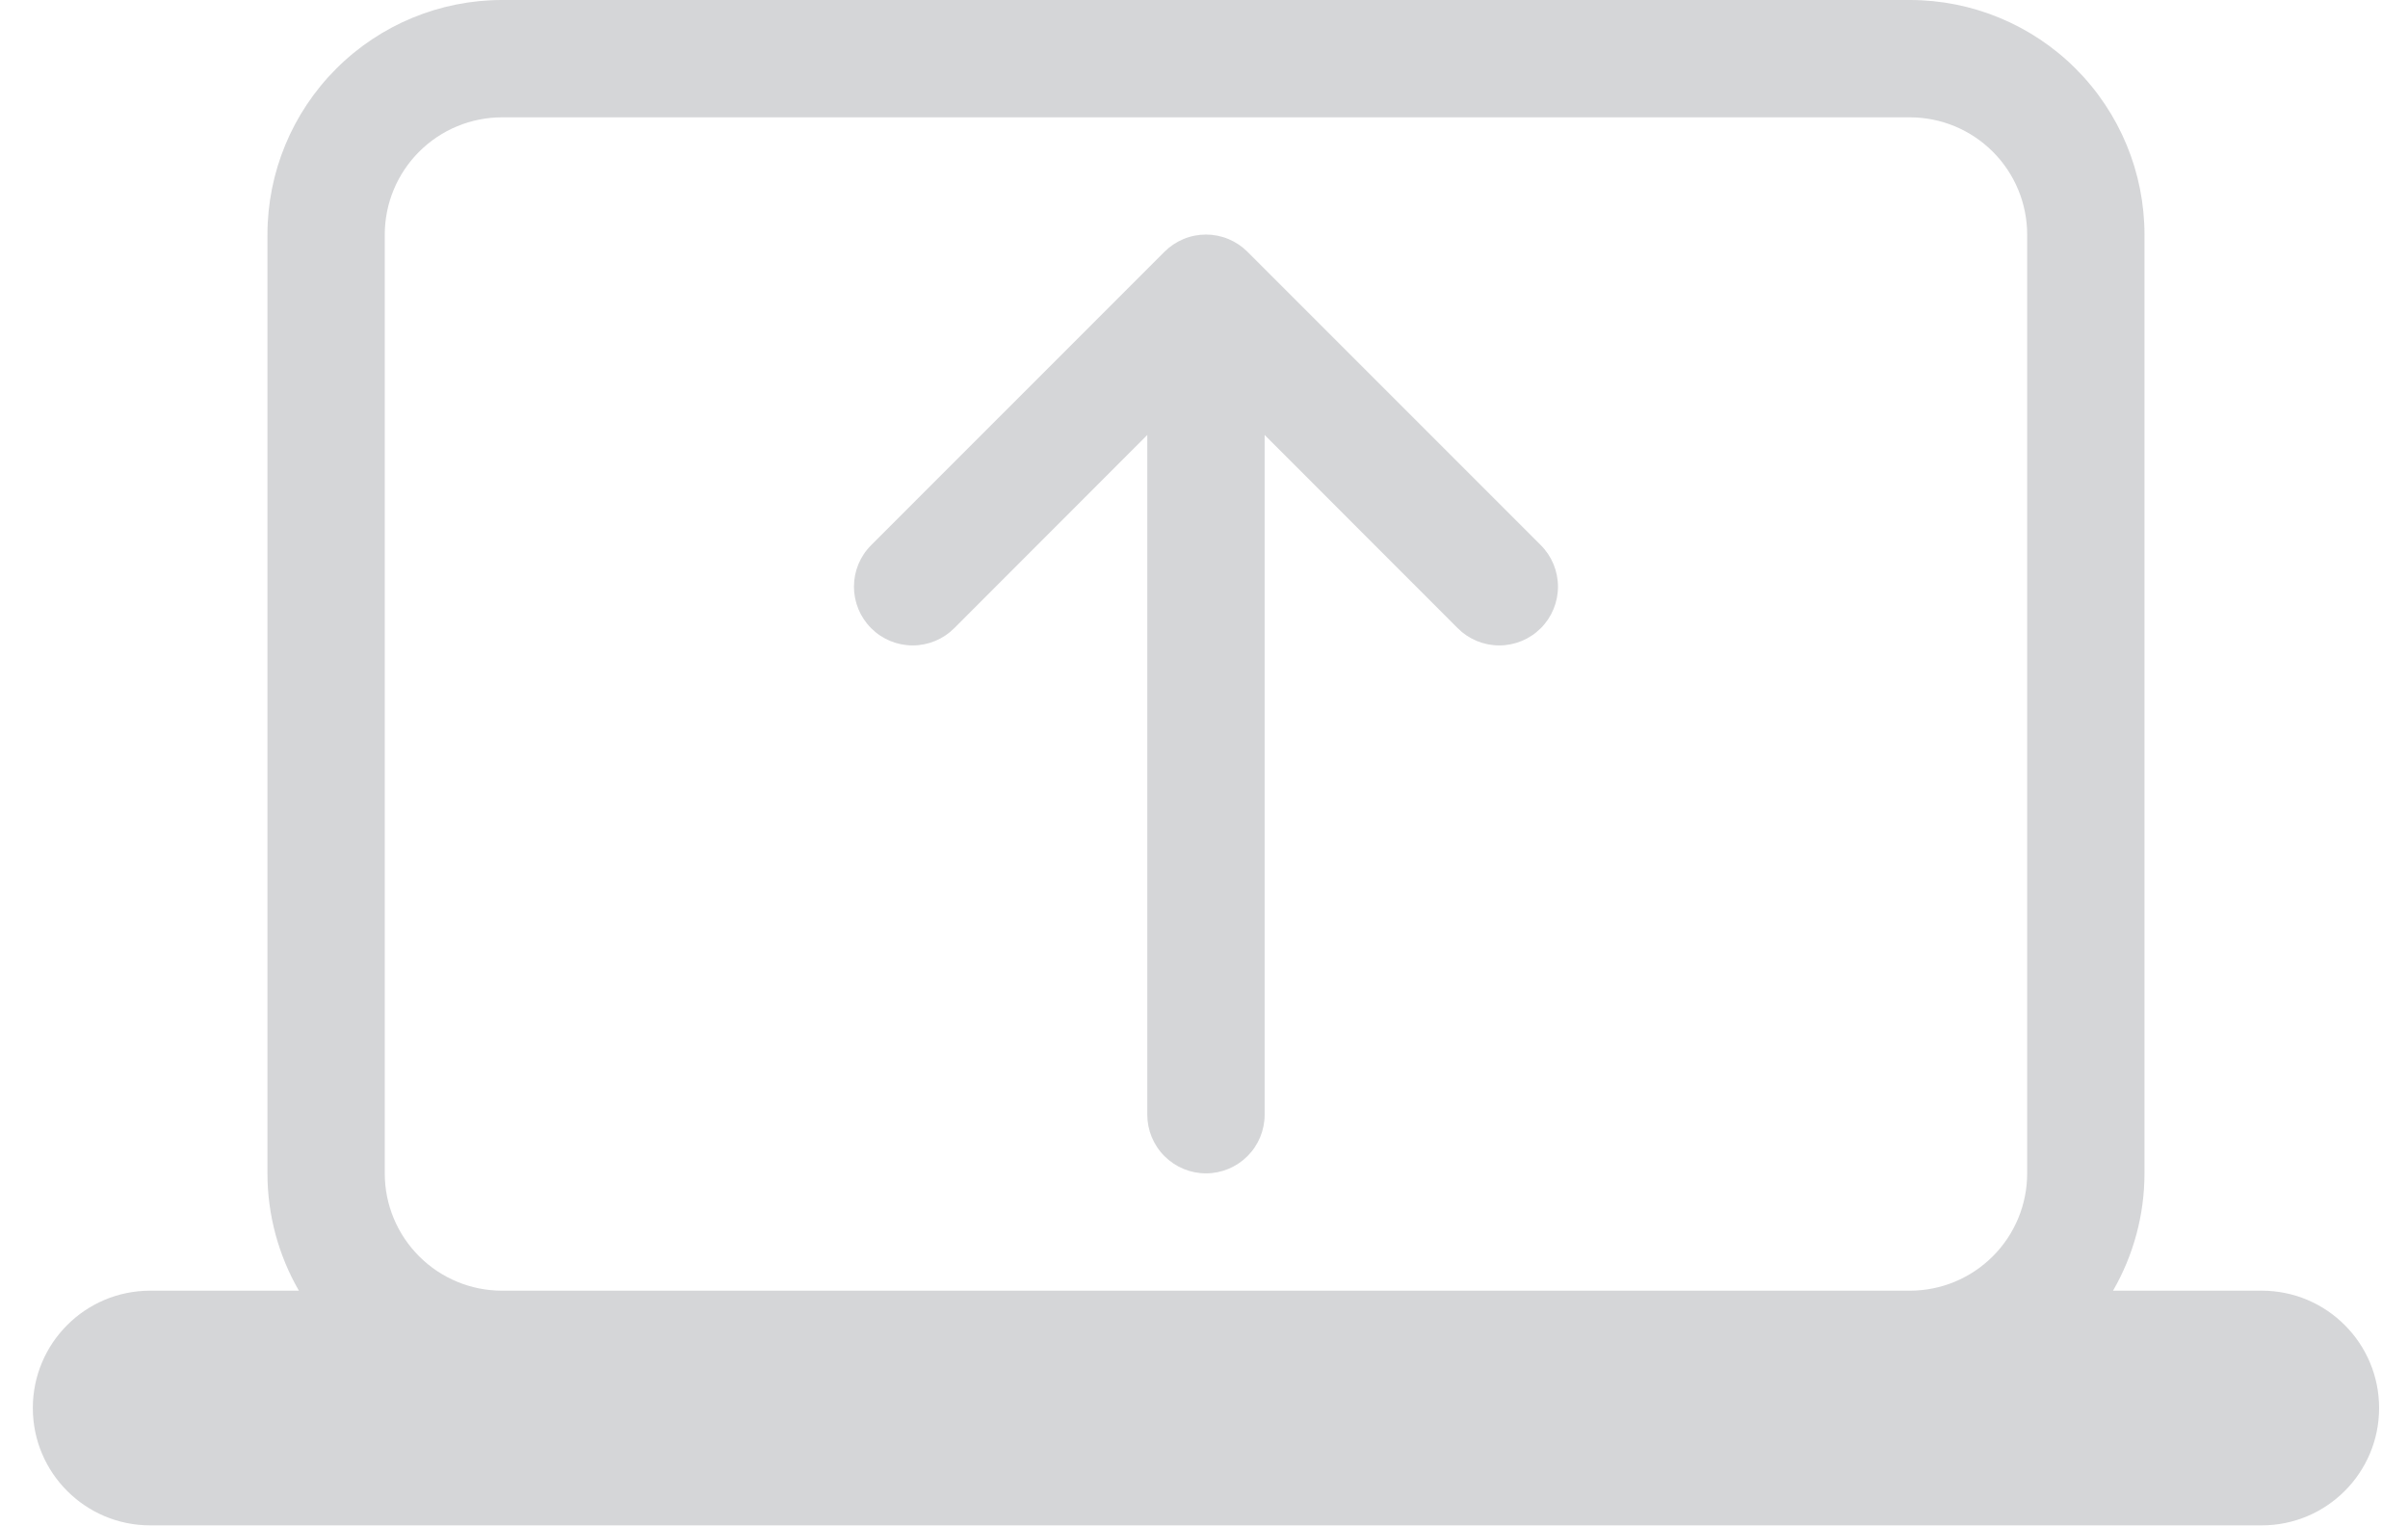
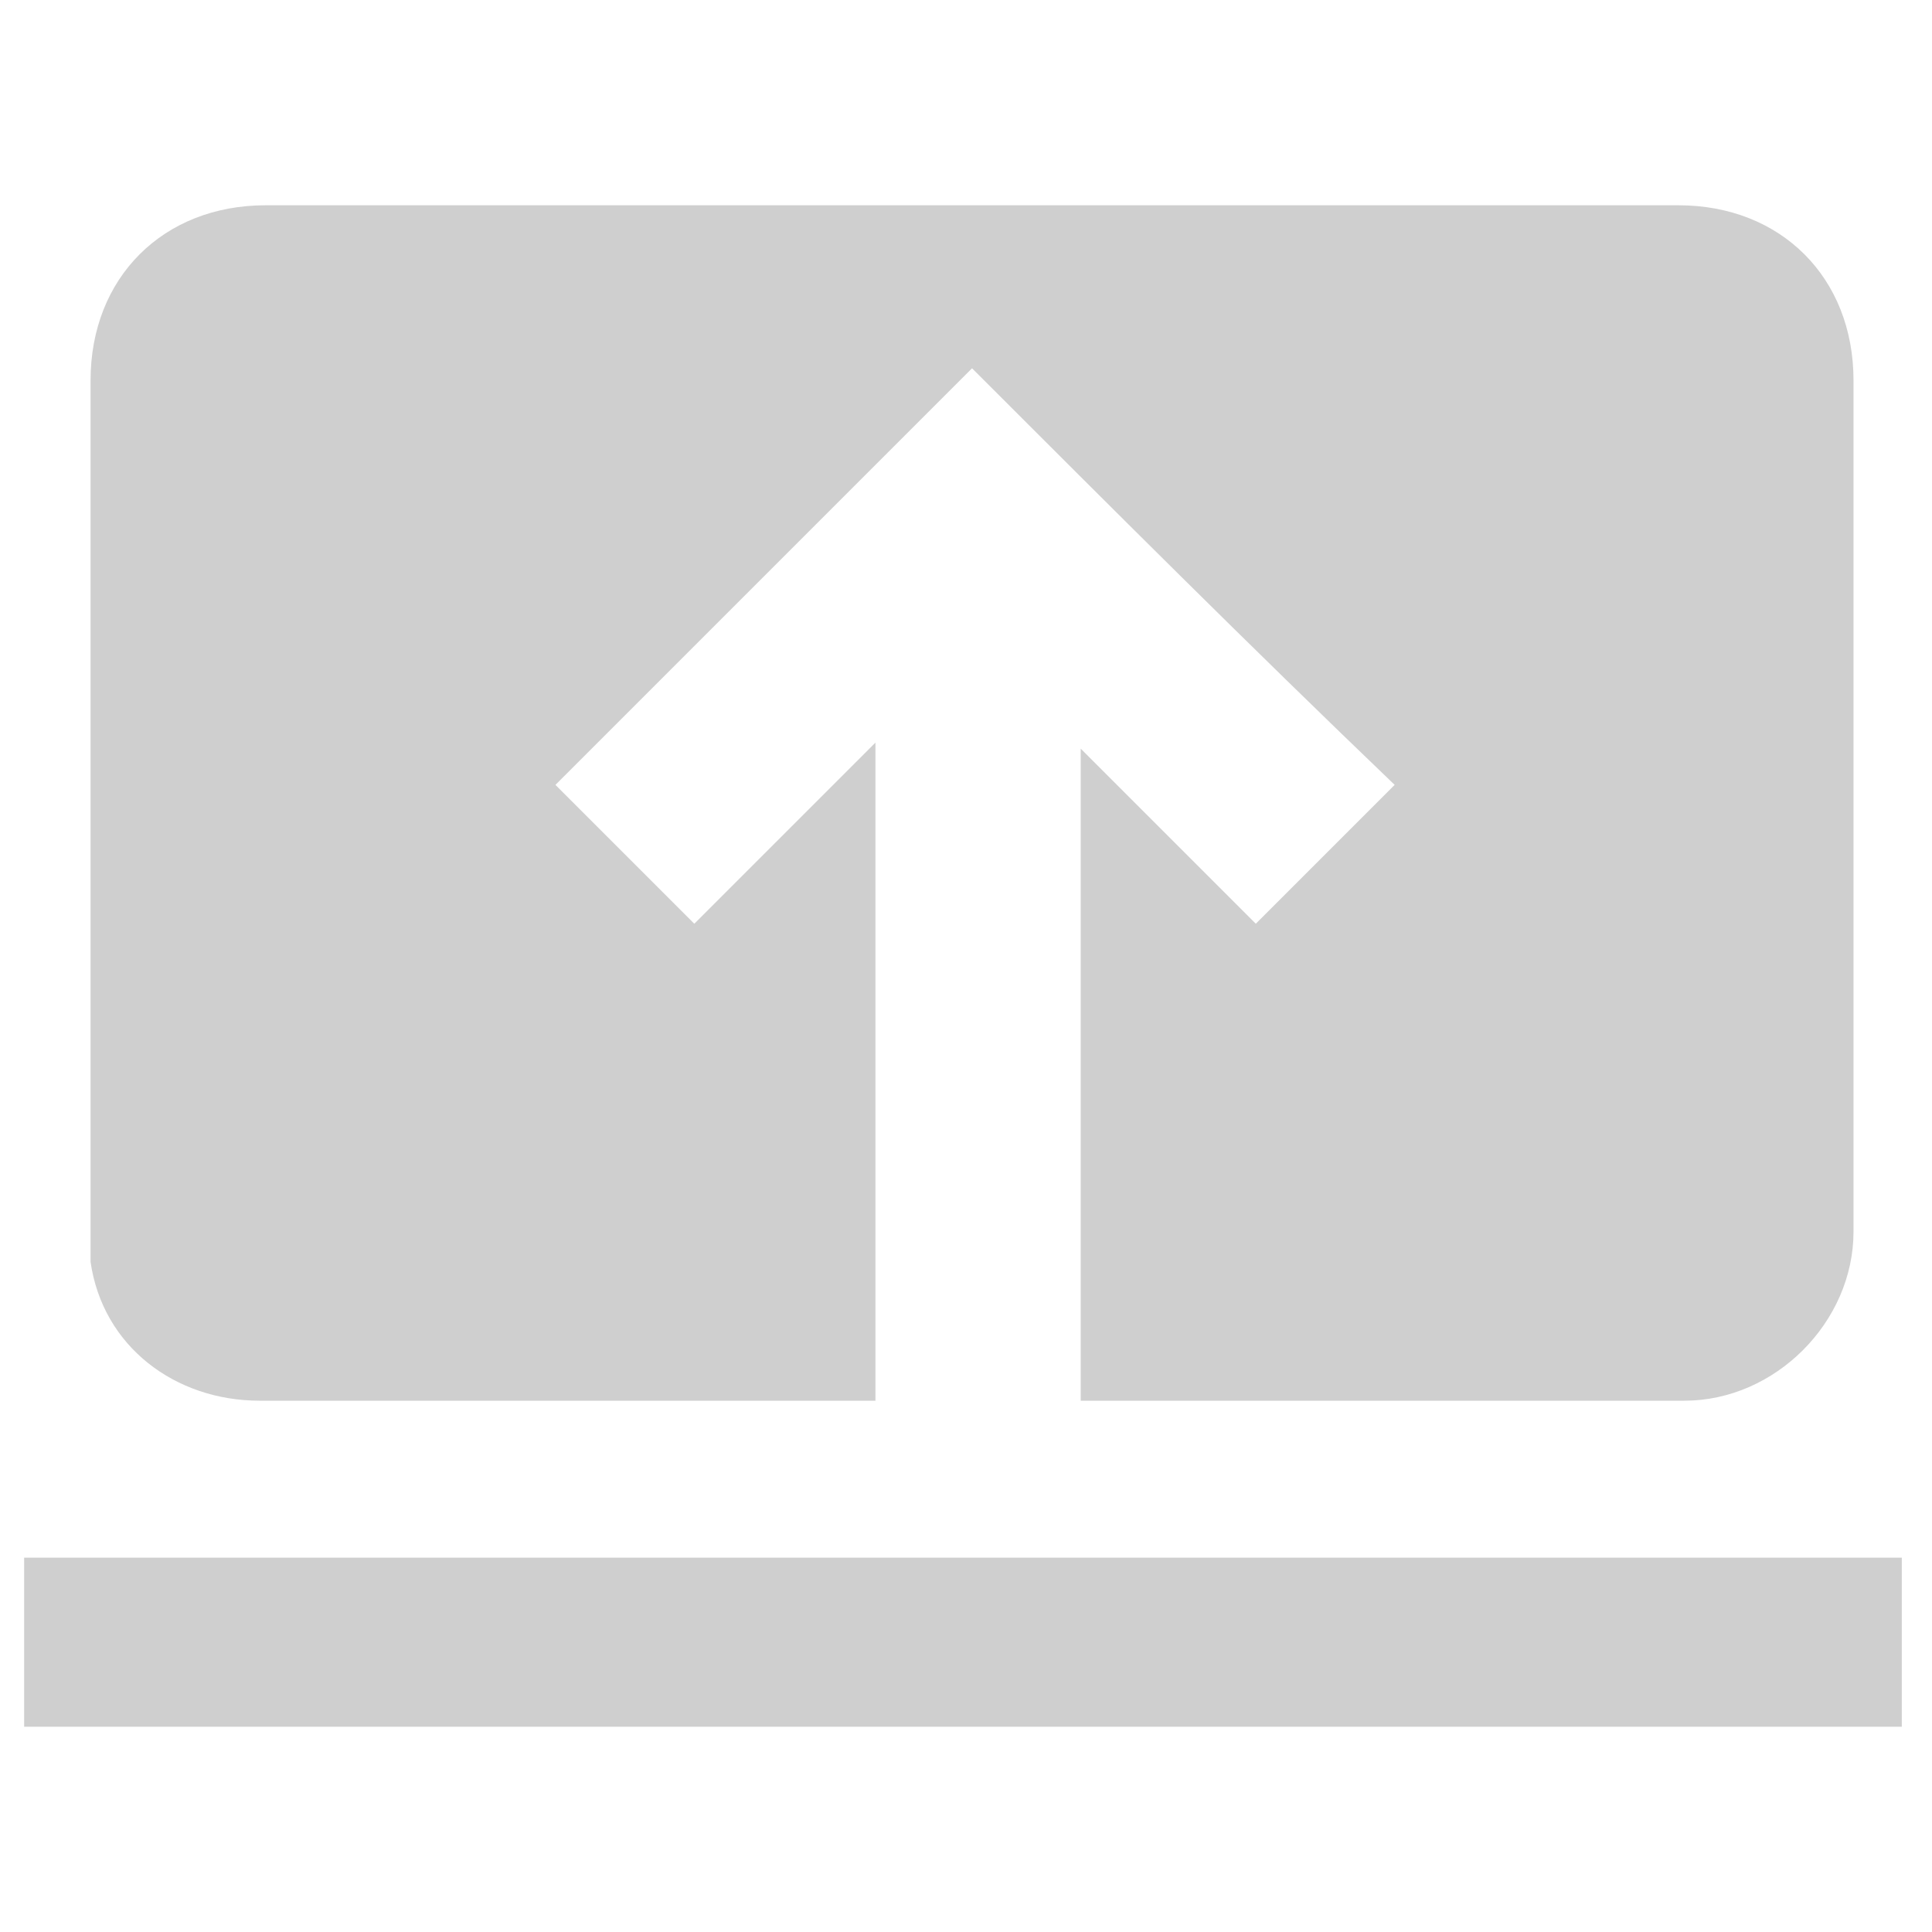
- <svg xmlns="http://www.w3.org/2000/svg" width="60" height="38" viewBox="0 0 60 38" fill="#B9BBBE">
-   <path fill-rule="evenodd" clip-rule="evenodd" d="M6.664 5.846C6.664 4.296 7.28 2.809 8.377 1.712C9.473 0.616 10.96 0 12.511 0H47.587C49.138 0 50.625 0.616 51.721 1.712C52.818 2.809 53.434 4.296 53.434 5.846V29.231C53.434 30.266 53.159 31.273 52.65 32.154H56.357C57.971 32.154 59.28 33.463 59.28 35.077C59.28 36.691 57.971 38 56.357 38H3.741C2.127 38 0.818 36.691 0.818 35.077C0.818 33.463 2.127 32.154 3.741 32.154H7.448C6.939 31.273 6.664 30.266 6.664 29.231V5.846ZM12.511 2.923C11.735 2.923 10.992 3.231 10.444 3.779C9.895 4.327 9.587 5.071 9.587 5.846V29.231C9.587 30.006 9.895 30.75 10.444 31.298C10.992 31.846 11.735 32.154 12.511 32.154H47.587C48.363 32.154 49.106 31.846 49.654 31.298C50.203 30.75 50.511 30.006 50.511 29.231V5.846C50.511 5.071 50.203 4.327 49.654 3.779C49.106 3.231 48.363 2.923 47.587 2.923H12.511ZM30.049 29.231C29.661 29.231 29.29 29.077 29.016 28.803C28.741 28.529 28.587 28.157 28.587 27.769V10.836L23.776 15.65C23.502 15.925 23.129 16.079 22.741 16.079C22.353 16.079 21.981 15.925 21.707 15.65C21.432 15.376 21.278 15.003 21.278 14.615C21.278 14.227 21.432 13.855 21.707 13.581L29.014 6.273C29.15 6.137 29.311 6.029 29.489 5.955C29.666 5.881 29.857 5.843 30.049 5.843C30.241 5.843 30.432 5.881 30.609 5.955C30.787 6.029 30.948 6.137 31.084 6.273L38.392 13.581C38.666 13.855 38.82 14.227 38.82 14.615C38.82 15.003 38.666 15.376 38.392 15.65C38.117 15.925 37.745 16.079 37.357 16.079C36.969 16.079 36.596 15.925 36.322 15.65L31.511 10.836V27.769C31.511 28.157 31.357 28.529 31.082 28.803C30.808 29.077 30.437 29.231 30.049 29.231Z" fill="#B9BBBE" fill-opacity="0.6" />
+ <svg xmlns="http://www.w3.org/2000/svg" version="1.1" id="Layer_1" x="0px" y="0px" viewBox="0 0 32 32" style="enable-background:new 0 0 32 32;" xml:space="preserve">
+   <style type="text/css">
+ 	.st0{display:none;}
+ 	.st1{display:inline;fill-rule:evenodd;clip-rule:evenodd;fill:#B9BBBE;}
+ 	.st2{display:inline;fill:#B9BBBE;}
+ 	.st3{fill:#CFCFCF;}
+ </style>
+   <g id="Layer_1_1_" class="st0">
+     <path class="st1" d="M22.5,14.4h1.9v3.3h-1.9c-0.2,0.8-0.5,1.5-1,2.1l1.2,1.2L21,22.6l-1.2-1.2c-0.6,0.4-1.4,0.8-2.1,1v1.9h-3.3   v-1.9c-0.8-0.2-1.5-0.5-2.1-1l-1.2,1.2L9.4,21l1.2-1.2c-0.4-0.6-0.8-1.4-1-2.1h-2v-3.3h1.9c0.2-0.8,0.5-1.5,1-2.1L9.3,11L11,9.2   l1.2,1.2c0.6-0.4,1.4-0.8,2.1-1V7.6h3.3v1.9c0.8,0.2,1.5,0.5,2.1,1l1.2-1.2l1.7,1.7l-1.2,1.1C22,12.9,22.2,13.5,22.5,14.4z    M15.9,19.3c1.8,0,3.3-1.5,3.3-3.3s-1.5-3.3-3.3-3.3s-3.3,1.5-3.3,3.3S14.1,19.3,15.9,19.3z" />
+   </g>
+   <g id="Layer_3" class="st0">
+     <path class="st1" d="M18.5,15.1c0,1.4-1.1,2.5-2.5,2.5c-1.3,0-2.5-1.1-2.5-2.5v-5c0-1.4,1.1-2.5,2.5-2.5s2.5,1.1,2.5,2.5V15.1z    M15.9,19.5c2.3,0,4.4-1.8,4.4-4.3h1.4c0,2.9-2.3,5.2-5,5.6v2.7h-1.6v-2.7c-2.7-0.4-5-2.8-5-5.6h1.4C11.5,17.6,13.6,19.5,15.9,19.5   z M15.9,9.3c-0.7,0-0.8,0.6-0.8,0.8v5c0,0.3,0.2,0.8,0.8,0.8c0.7,0,0.8-0.6,0.8-0.8v-5C16.8,9.9,16.6,9.3,15.9,9.3z" />
+     <path class="st1" d="M18.5,15.1c0,1.4-1.1,2.5-2.5,2.5c-1.3,0-2.5-1.1-2.5-2.5v-5c0-1.4,1.1-2.5,2.5-2.5s2.5,1.1,2.5,2.5V15.1z    M15.9,19.5c2.3,0,4.4-1.8,4.4-4.3h1.4c0,2.9-2.3,5.2-5,5.6v3.6h-1.6v-3.6c-2.7-0.4-5-2.8-5-5.6h1.4C11.5,17.6,13.6,19.5,15.9,19.5   z" />
+   </g>
+   <g id="Layer_4" class="st0">
+     <path class="st2" d="M22.8,12.6l-2,2v-2.4c0-1.1-0.9-2-1.9-2H9.5c-1.1,0-1.9,0.9-1.9,2v7c0,1.1,0.9,2,1.9,2h9.1   c1.1,0,1.9-0.9,1.9-2V17l2,2c0.6,0.6,1.6,0.1,1.6-0.7v-4.9C24.3,12.4,23.3,12,22.8,12.6z" />
+   </g>
+   <g>
+     <path class="st3" d="M16.1,6.1c-2.3,2.3-4.6,4.6-6.9,6.9c0.8,0.8,1.5,1.5,2.3,2.3c1-1,1.9-1.9,3-3c0,3.6,0,7.2,0,10.9   c-0.1,0-0.1,0-0.2,0c-3.3,0-6.7,0-10,0c-1.4,0-2.6-0.9-2.8-2.3c0-0.2,0-0.4,0-0.6c0-4.7,0-9.3,0-14c0-1.7,1.2-2.9,2.9-2.9   c7.8,0,15.6,0,23.4,0c1.7,0,2.9,1.2,2.9,2.9c0,4.7,0,9.4,0,14.1c0,1.5-1.3,2.8-2.8,2.8c-3.3,0-6.6,0-9.8,0c-0.1,0-0.1,0-0.2,0   c0-3.6,0-7.2,0-10.8c1,1,2,2,2.9,2.9c0.8-0.8,1.6-1.6,2.3-2.3C20.7,10.7,18.4,8.4,16.1,6.1z" />
+     <path class="st3" d="M31.5,25.8c0,0.9,0,1.9,0,2.8c-10.4,0-20.7,0-31.1,0c0-0.9,0-1.9,0-2.8C10.8,25.8,21.2,25.8,31.5,25.8z" />
+   </g>
</svg>
